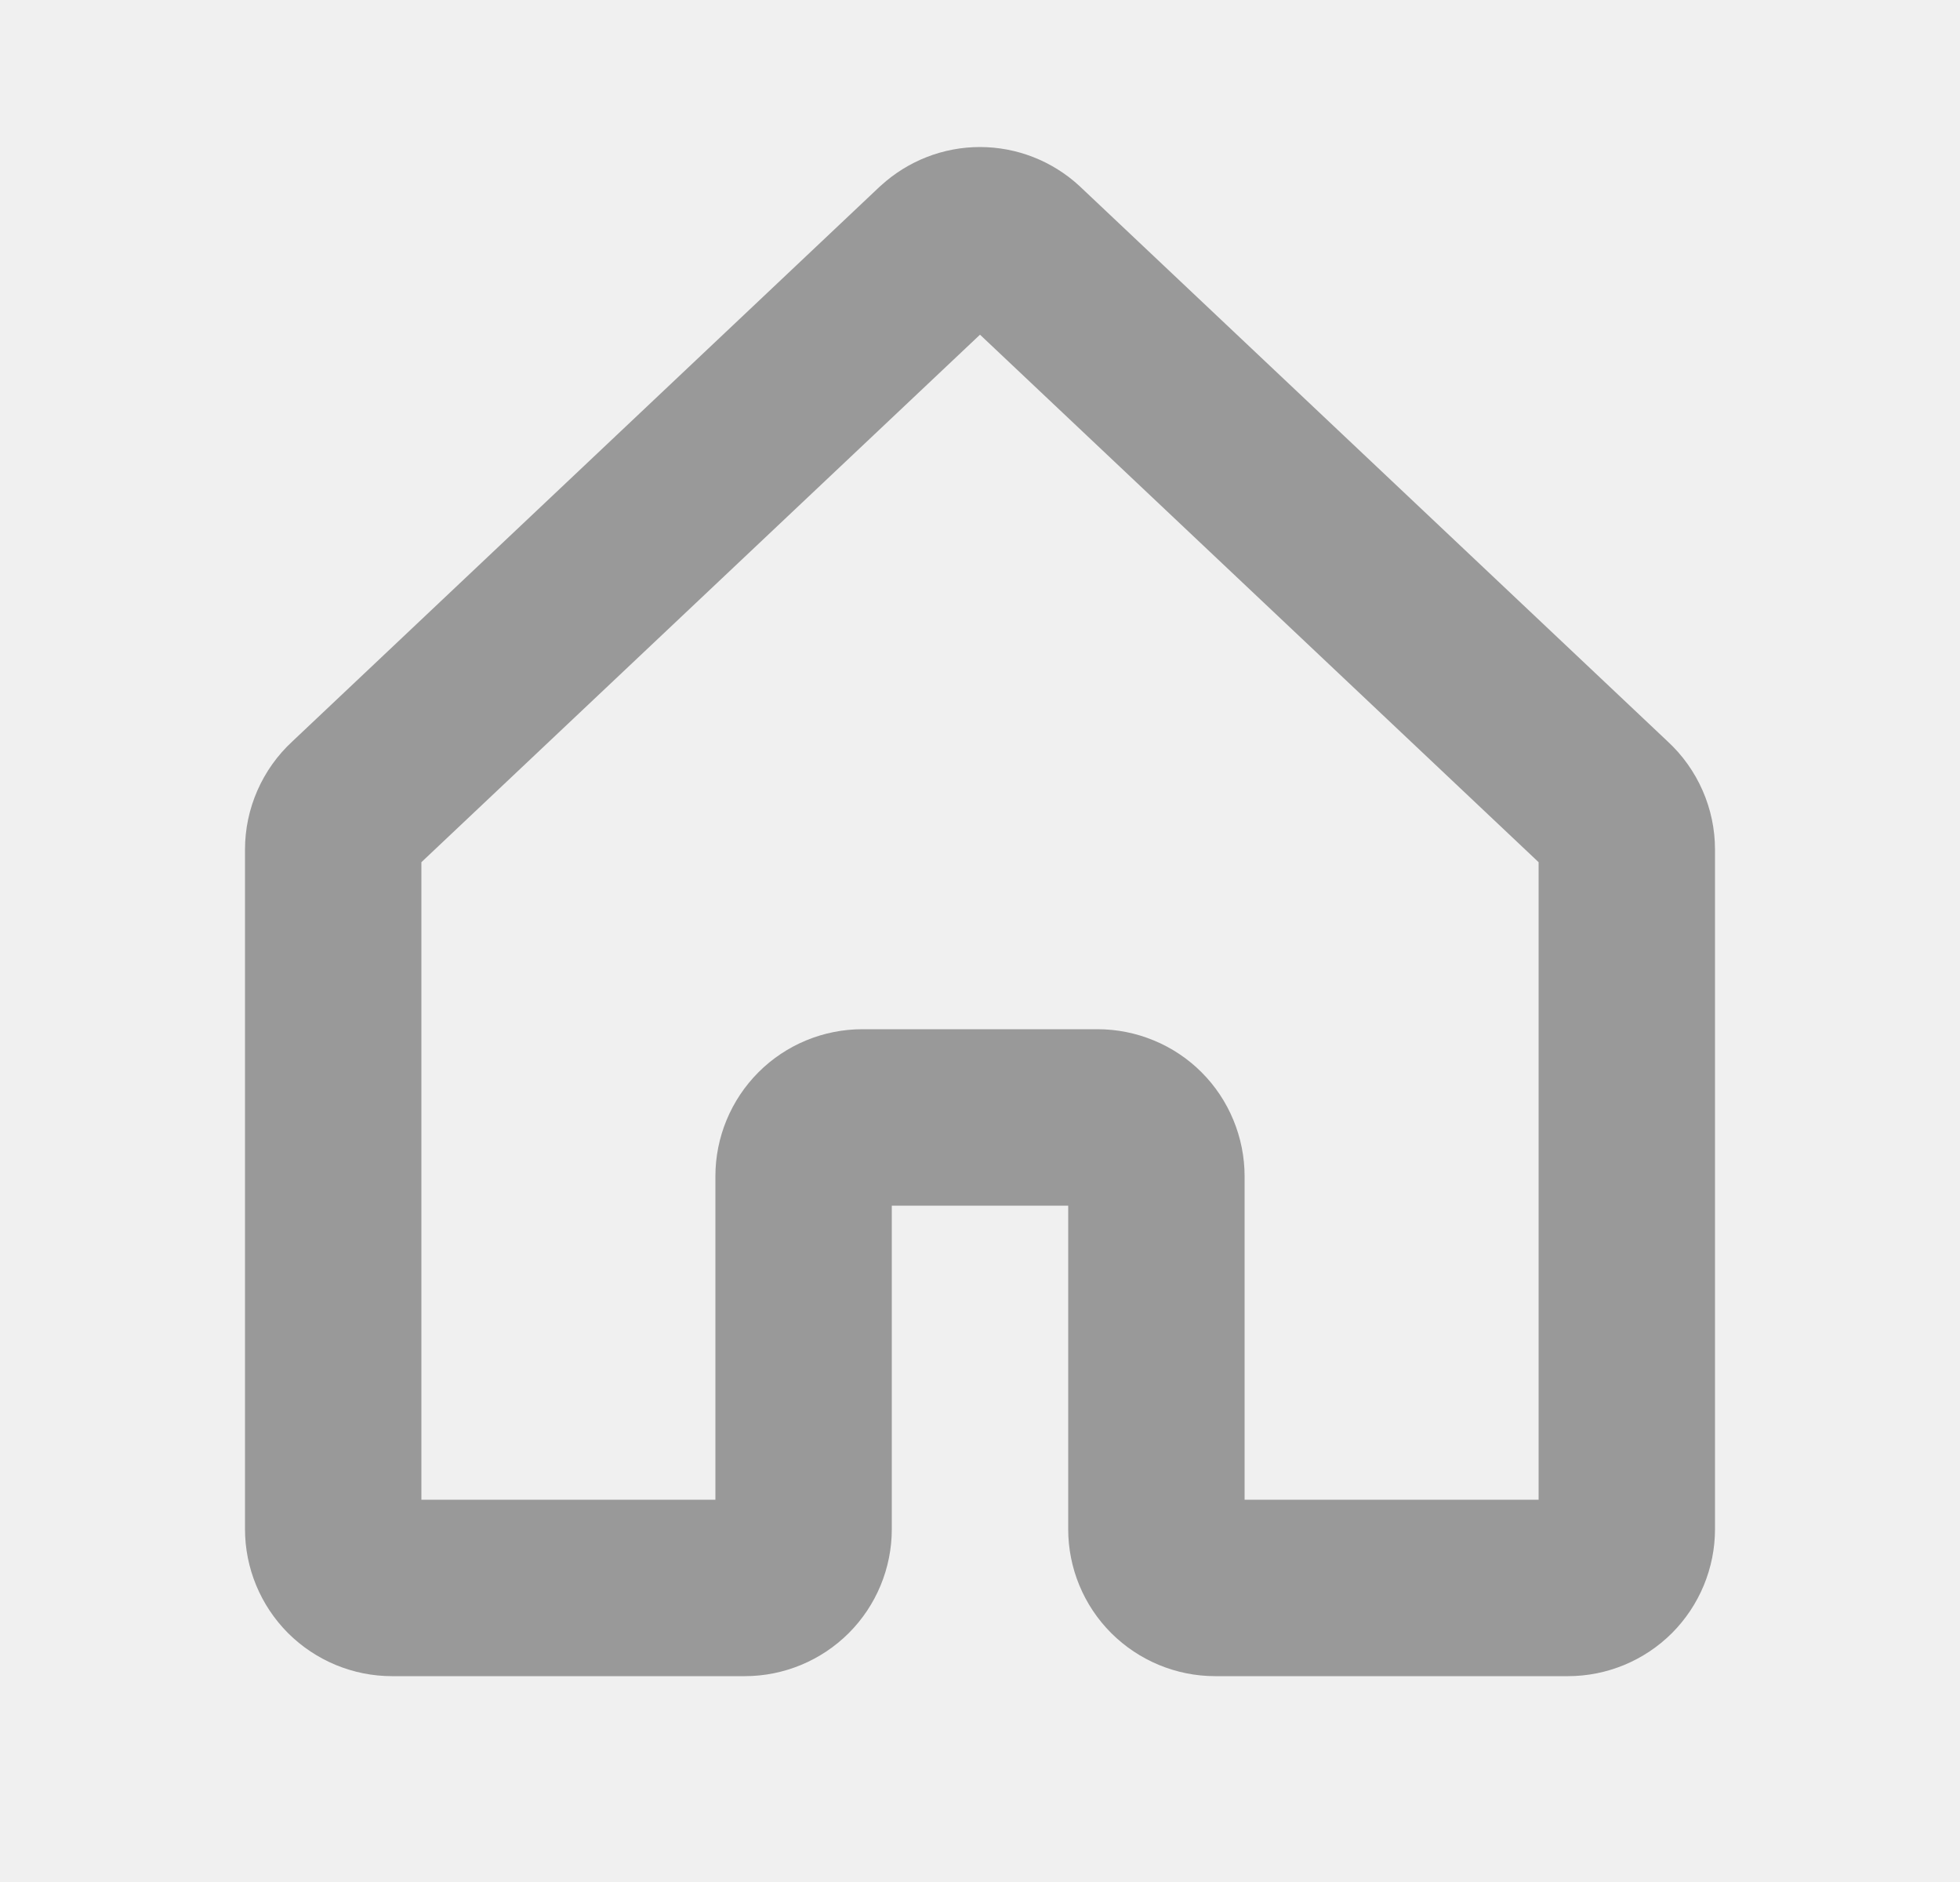
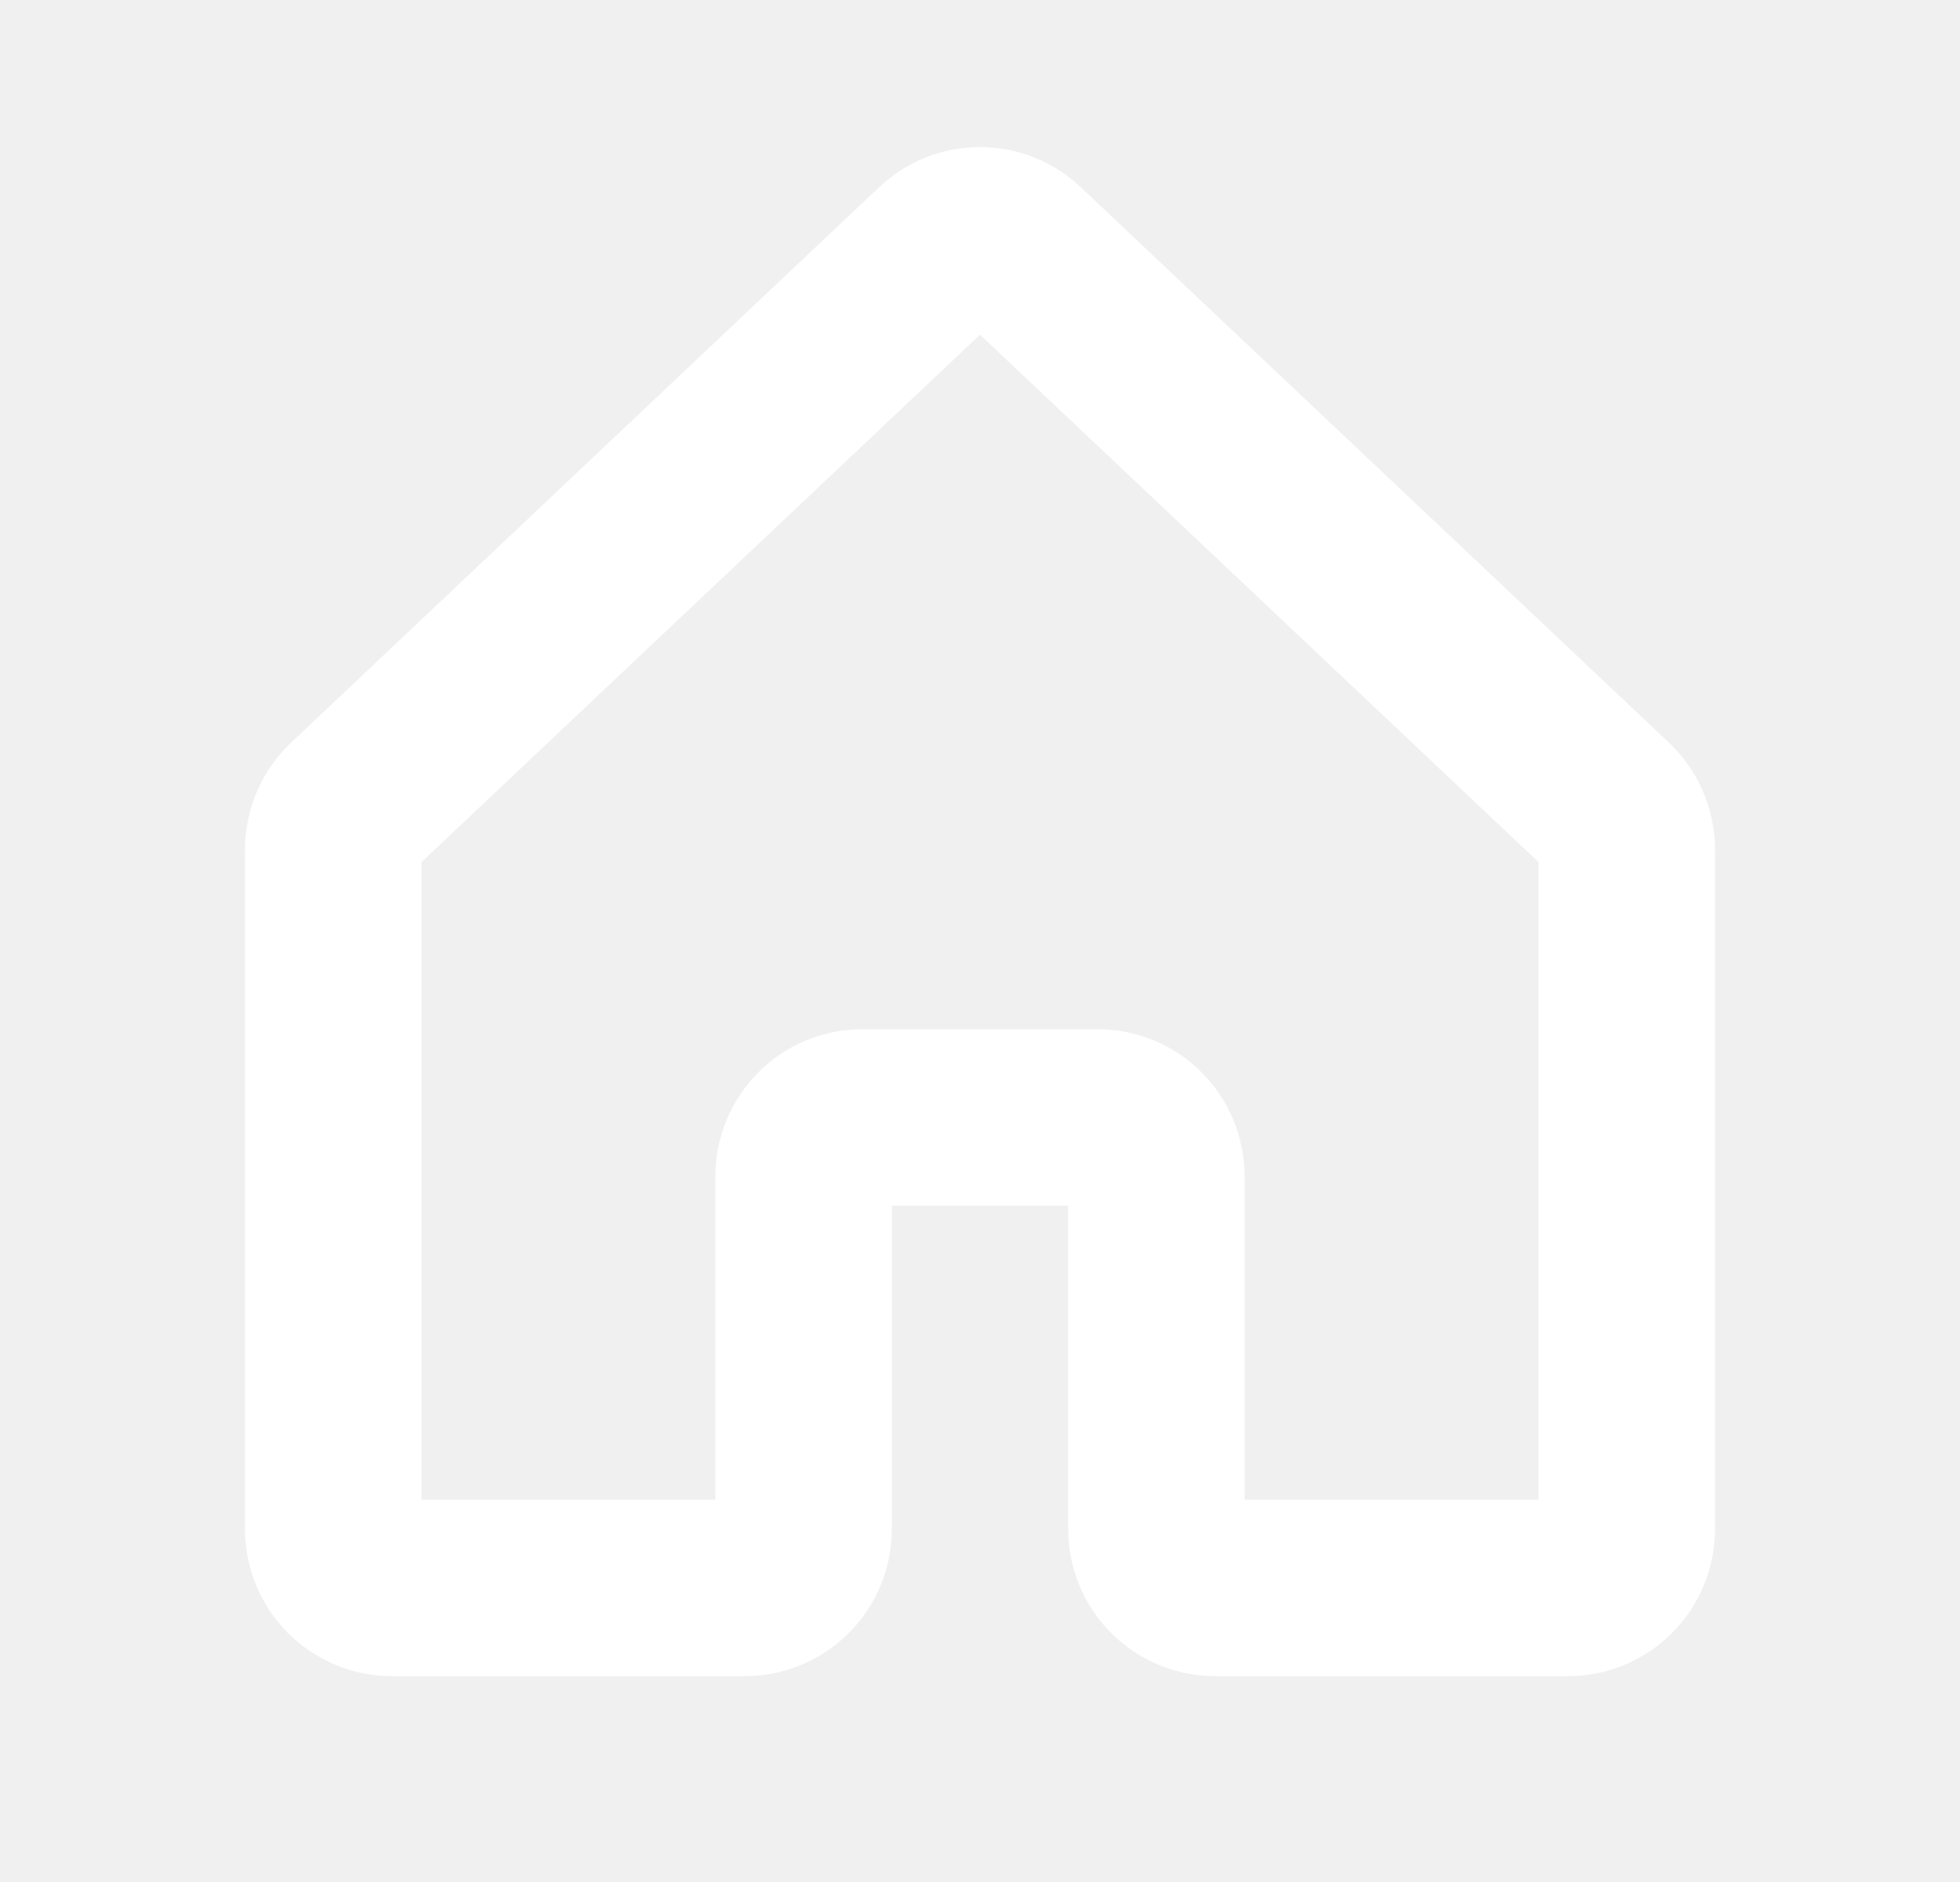
<svg xmlns="http://www.w3.org/2000/svg" width="25" height="24" viewBox="0 0 25 24" fill="none">
-   <path d="M21.271 9.455L13.776 2.379L13.761 2.365C13.416 2.05 12.966 1.875 12.499 1.875C12.033 1.875 11.583 2.05 11.238 2.365L11.222 2.379L3.729 9.455C3.539 9.63 3.387 9.844 3.283 10.081C3.179 10.318 3.125 10.574 3.125 10.833V19.5C3.125 19.997 3.323 20.474 3.674 20.826C4.026 21.177 4.503 21.375 5 21.375H9.5C9.997 21.375 10.474 21.177 10.826 20.826C11.178 20.474 11.375 19.997 11.375 19.5V15.375H13.625V19.5C13.625 19.997 13.822 20.474 14.174 20.826C14.526 21.177 15.003 21.375 15.5 21.375H20C20.497 21.375 20.974 21.177 21.326 20.826C21.677 20.474 21.875 19.997 21.875 19.5V10.833C21.875 10.574 21.821 10.318 21.717 10.081C21.613 9.844 21.461 9.63 21.271 9.455ZM19.625 19.125H15.875V15C15.875 14.754 15.826 14.51 15.732 14.283C15.638 14.055 15.5 13.848 15.326 13.674C15.152 13.5 14.945 13.362 14.717 13.268C14.49 13.174 14.246 13.125 14 13.125H11C10.503 13.125 10.026 13.322 9.674 13.674C9.323 14.026 9.125 14.503 9.125 15V19.125H5.375V10.995L12.5 4.268L19.625 10.995V19.125Z" fill="#999999" />
+   <path d="M21.271 9.455L13.776 2.379L13.761 2.365C13.416 2.05 12.966 1.875 12.499 1.875C12.033 1.875 11.583 2.05 11.238 2.365L11.222 2.379L3.729 9.455C3.539 9.63 3.387 9.844 3.283 10.081C3.179 10.318 3.125 10.574 3.125 10.833V19.5C3.125 19.997 3.323 20.474 3.674 20.826C4.026 21.177 4.503 21.375 5 21.375H9.5C9.997 21.375 10.474 21.177 10.826 20.826C11.178 20.474 11.375 19.997 11.375 19.5V15.375H13.625V19.5C13.625 19.997 13.822 20.474 14.174 20.826C14.526 21.177 15.003 21.375 15.5 21.375H20C20.497 21.375 20.974 21.177 21.326 20.826C21.677 20.474 21.875 19.997 21.875 19.5V10.833C21.875 10.574 21.821 10.318 21.717 10.081C21.613 9.844 21.461 9.63 21.271 9.455ZM19.625 19.125H15.875V15C15.875 14.754 15.826 14.51 15.732 14.283C15.638 14.055 15.5 13.848 15.326 13.674C15.152 13.5 14.945 13.362 14.717 13.268C14.49 13.174 14.246 13.125 14 13.125H11C10.503 13.125 10.026 13.322 9.674 13.674C9.323 14.026 9.125 14.503 9.125 15V19.125H5.375V10.995L12.5 4.268L19.625 10.995V19.125Z" fill="#ffffff" />
</svg>
